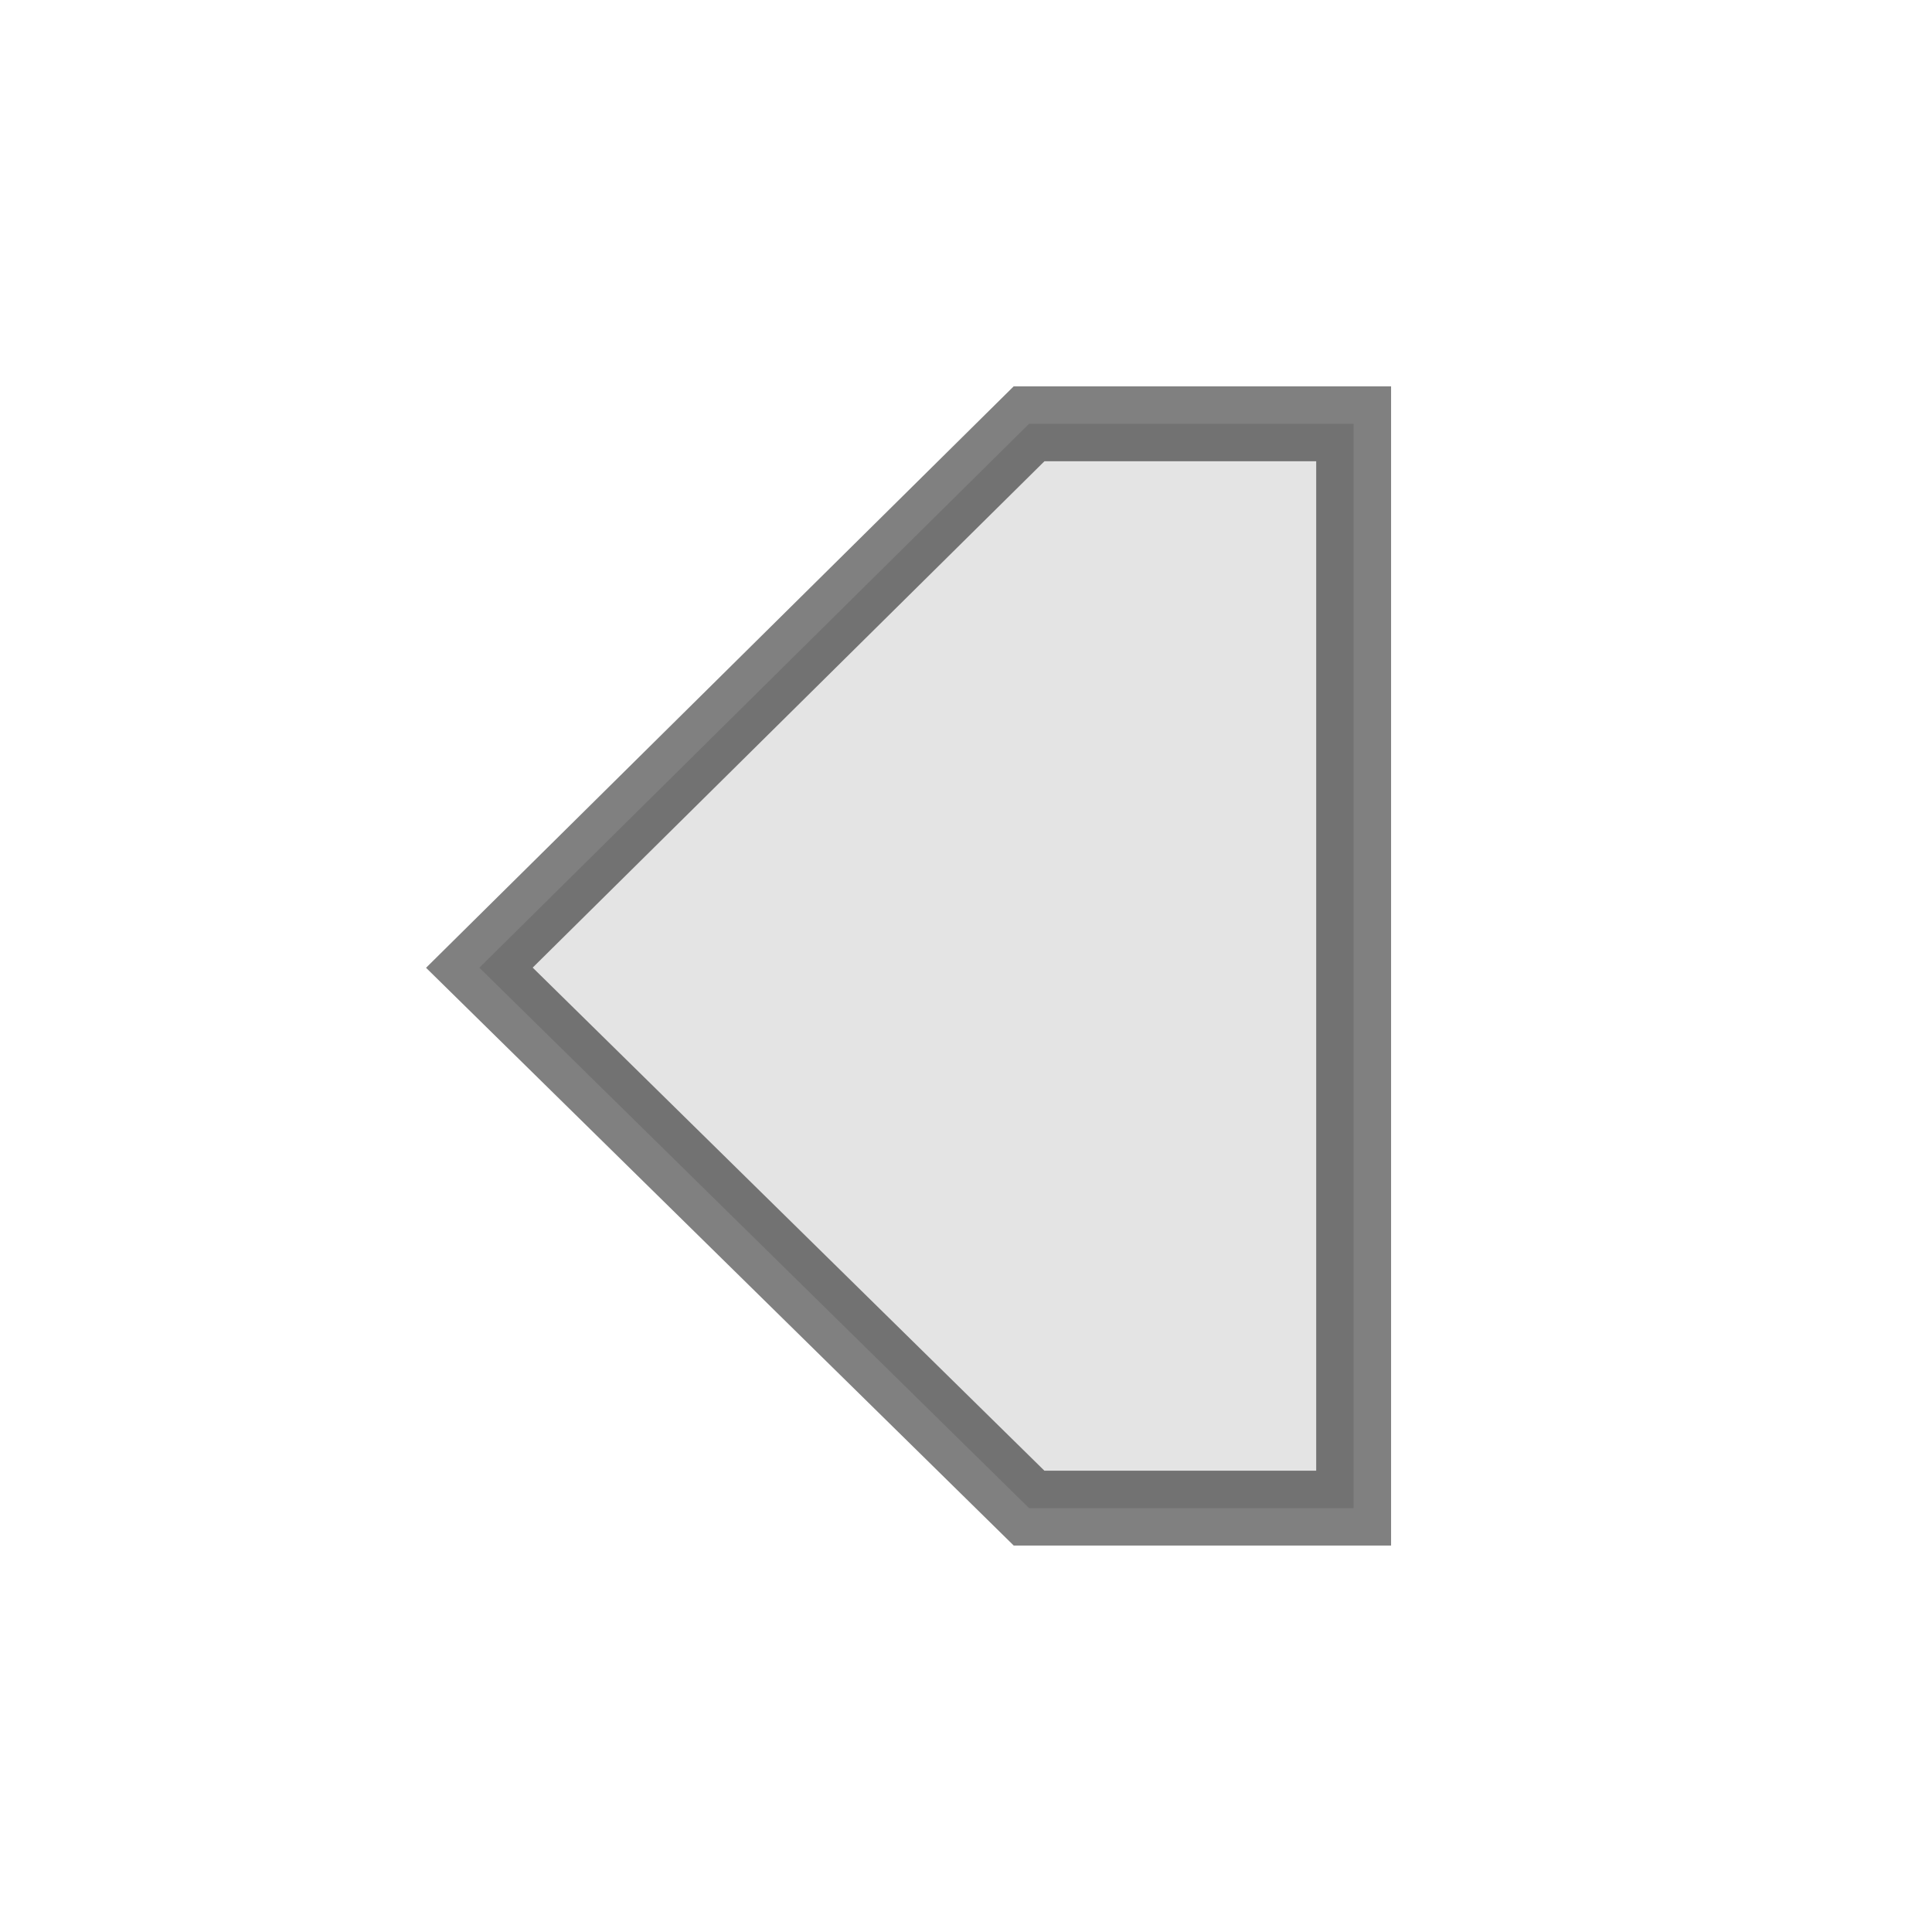
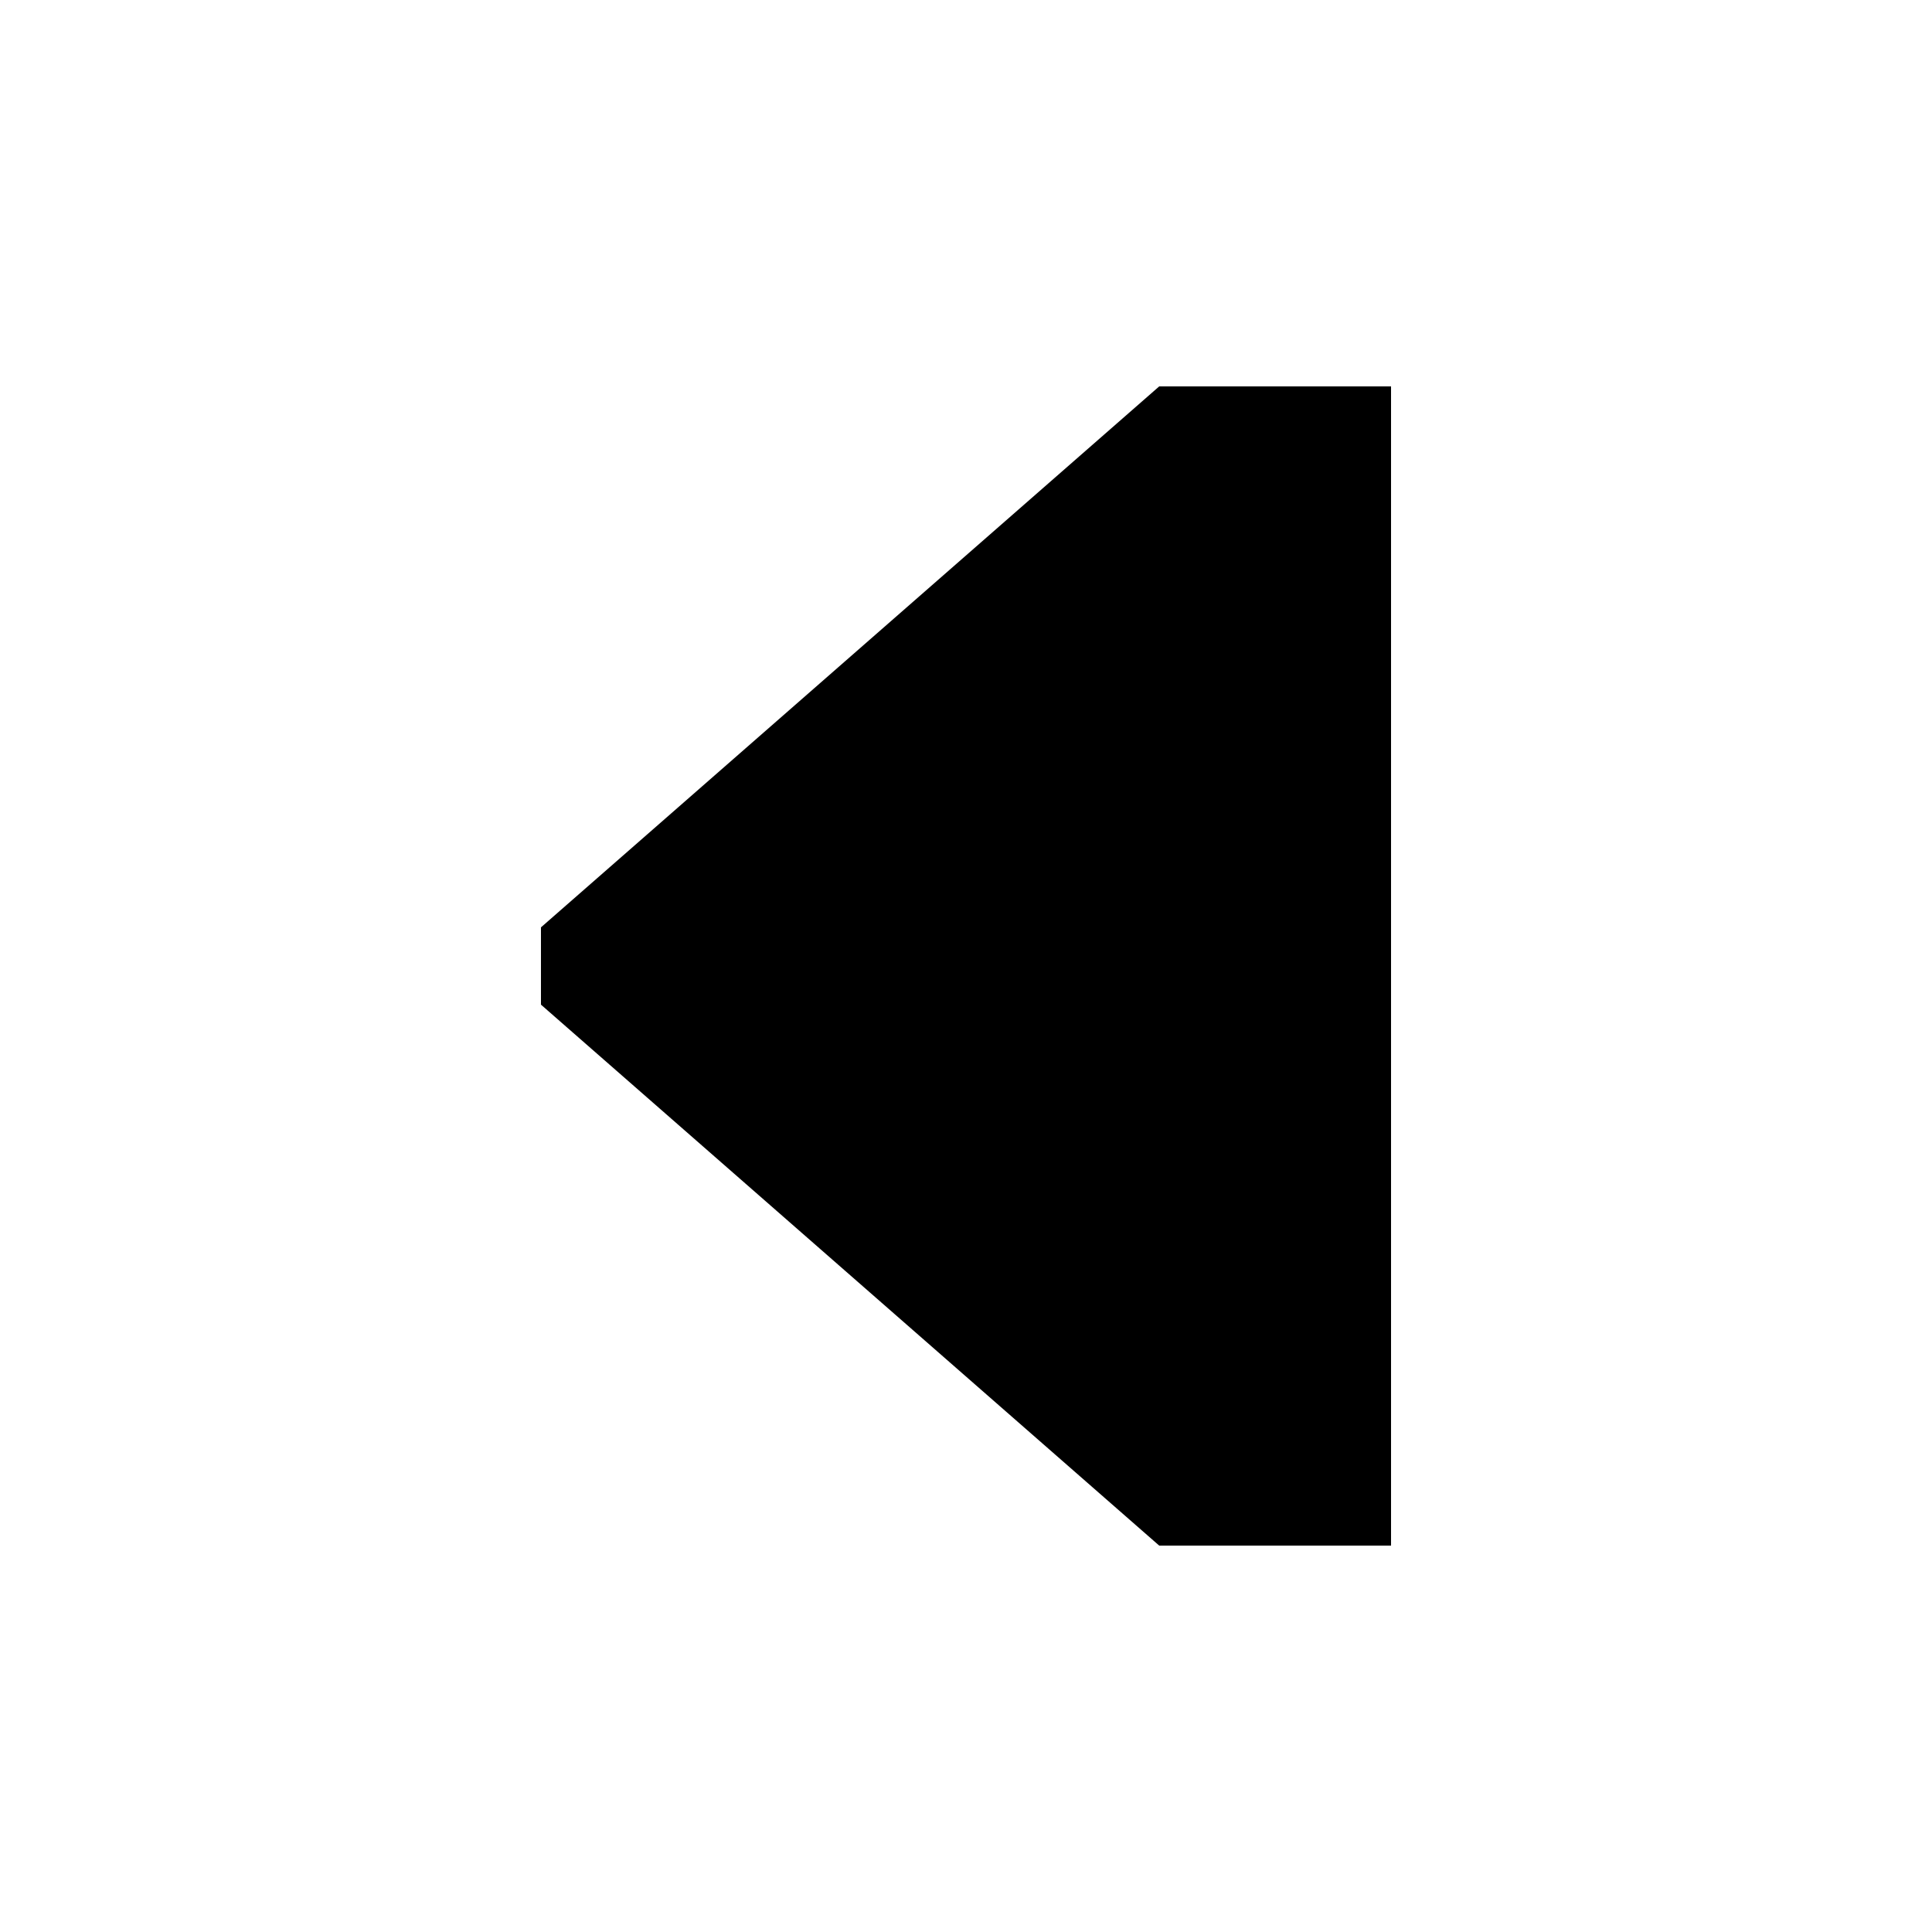
<svg xmlns="http://www.w3.org/2000/svg" xmlns:xlink="http://www.w3.org/1999/xlink" width="25" height="25" id="svg2" version="1.0">
  <defs id="defs4">
    <linearGradient id="linearGradient3240">
      <stop style="stop-color:#ffffff;stop-opacity:1;" offset="0" id="stop3242" />
      <stop style="stop-color:#000000;stop-opacity:1;" offset="1" id="stop3244" />
    </linearGradient>
    <linearGradient id="linearGradient3168">
      <stop style="stop-color:#000000;stop-opacity:1;" offset="0" id="stop3170" />
      <stop style="stop-color:#ffffff;stop-opacity:1;" offset="1" id="stop3172" />
    </linearGradient>
    <linearGradient id="linearGradient4535">
      <stop style="stop-color:#ffecb9;stop-opacity:1;" offset="0" id="stop4537" />
      <stop style="stop-color:#f0af00;stop-opacity:1;" offset="1" id="stop4539" />
    </linearGradient>
    <linearGradient id="linearGradient3924">
      <stop style="stop-color:#f0f0f0;stop-opacity:1;" offset="0" id="stop3926" />
      <stop style="stop-color:#d2d2d2;stop-opacity:1;" offset="1" id="stop3928" />
    </linearGradient>
    <linearGradient xlink:href="#linearGradient4535" id="linearGradient4541" x1="16.037" y1="6.957" x2="16.012" y2="16.841" gradientUnits="userSpaceOnUse" gradientTransform="translate(-0.951418,2.9802322e-8)" />
    <linearGradient xlink:href="#linearGradient4535" id="linearGradient3344" gradientUnits="userSpaceOnUse" gradientTransform="translate(-9.054095,3.038462)" x1="10.126" y1="12.145" x2="14.782" y2="16.953" />
  </defs>
  <g id="layer1" transform="translate(0,3)">
-     <path style="fill:#dcdcdc;fill-opacity:0.784;fill-rule:evenodd;stroke:#000000;stroke-width:0.969;stroke-linecap:square;stroke-miterlimit:4;stroke-opacity:0.498" d="m 13.316,2.484 4.2,0 0,14.031 -4.2,0 -7.113,-6.993 z" id="rect2396" />
+     <path style="fill:#000000;fill-opacity:1;fill-rule:evenodd;stroke:none;stroke-width:1.069;stroke-linecap:square;stroke-miterlimit:4;stroke-opacity:0.498" d="m 15,2 h 3 V 17 H 15 L 7,10 V 9 Z" id="rect2396" />
  </g>
</svg>
